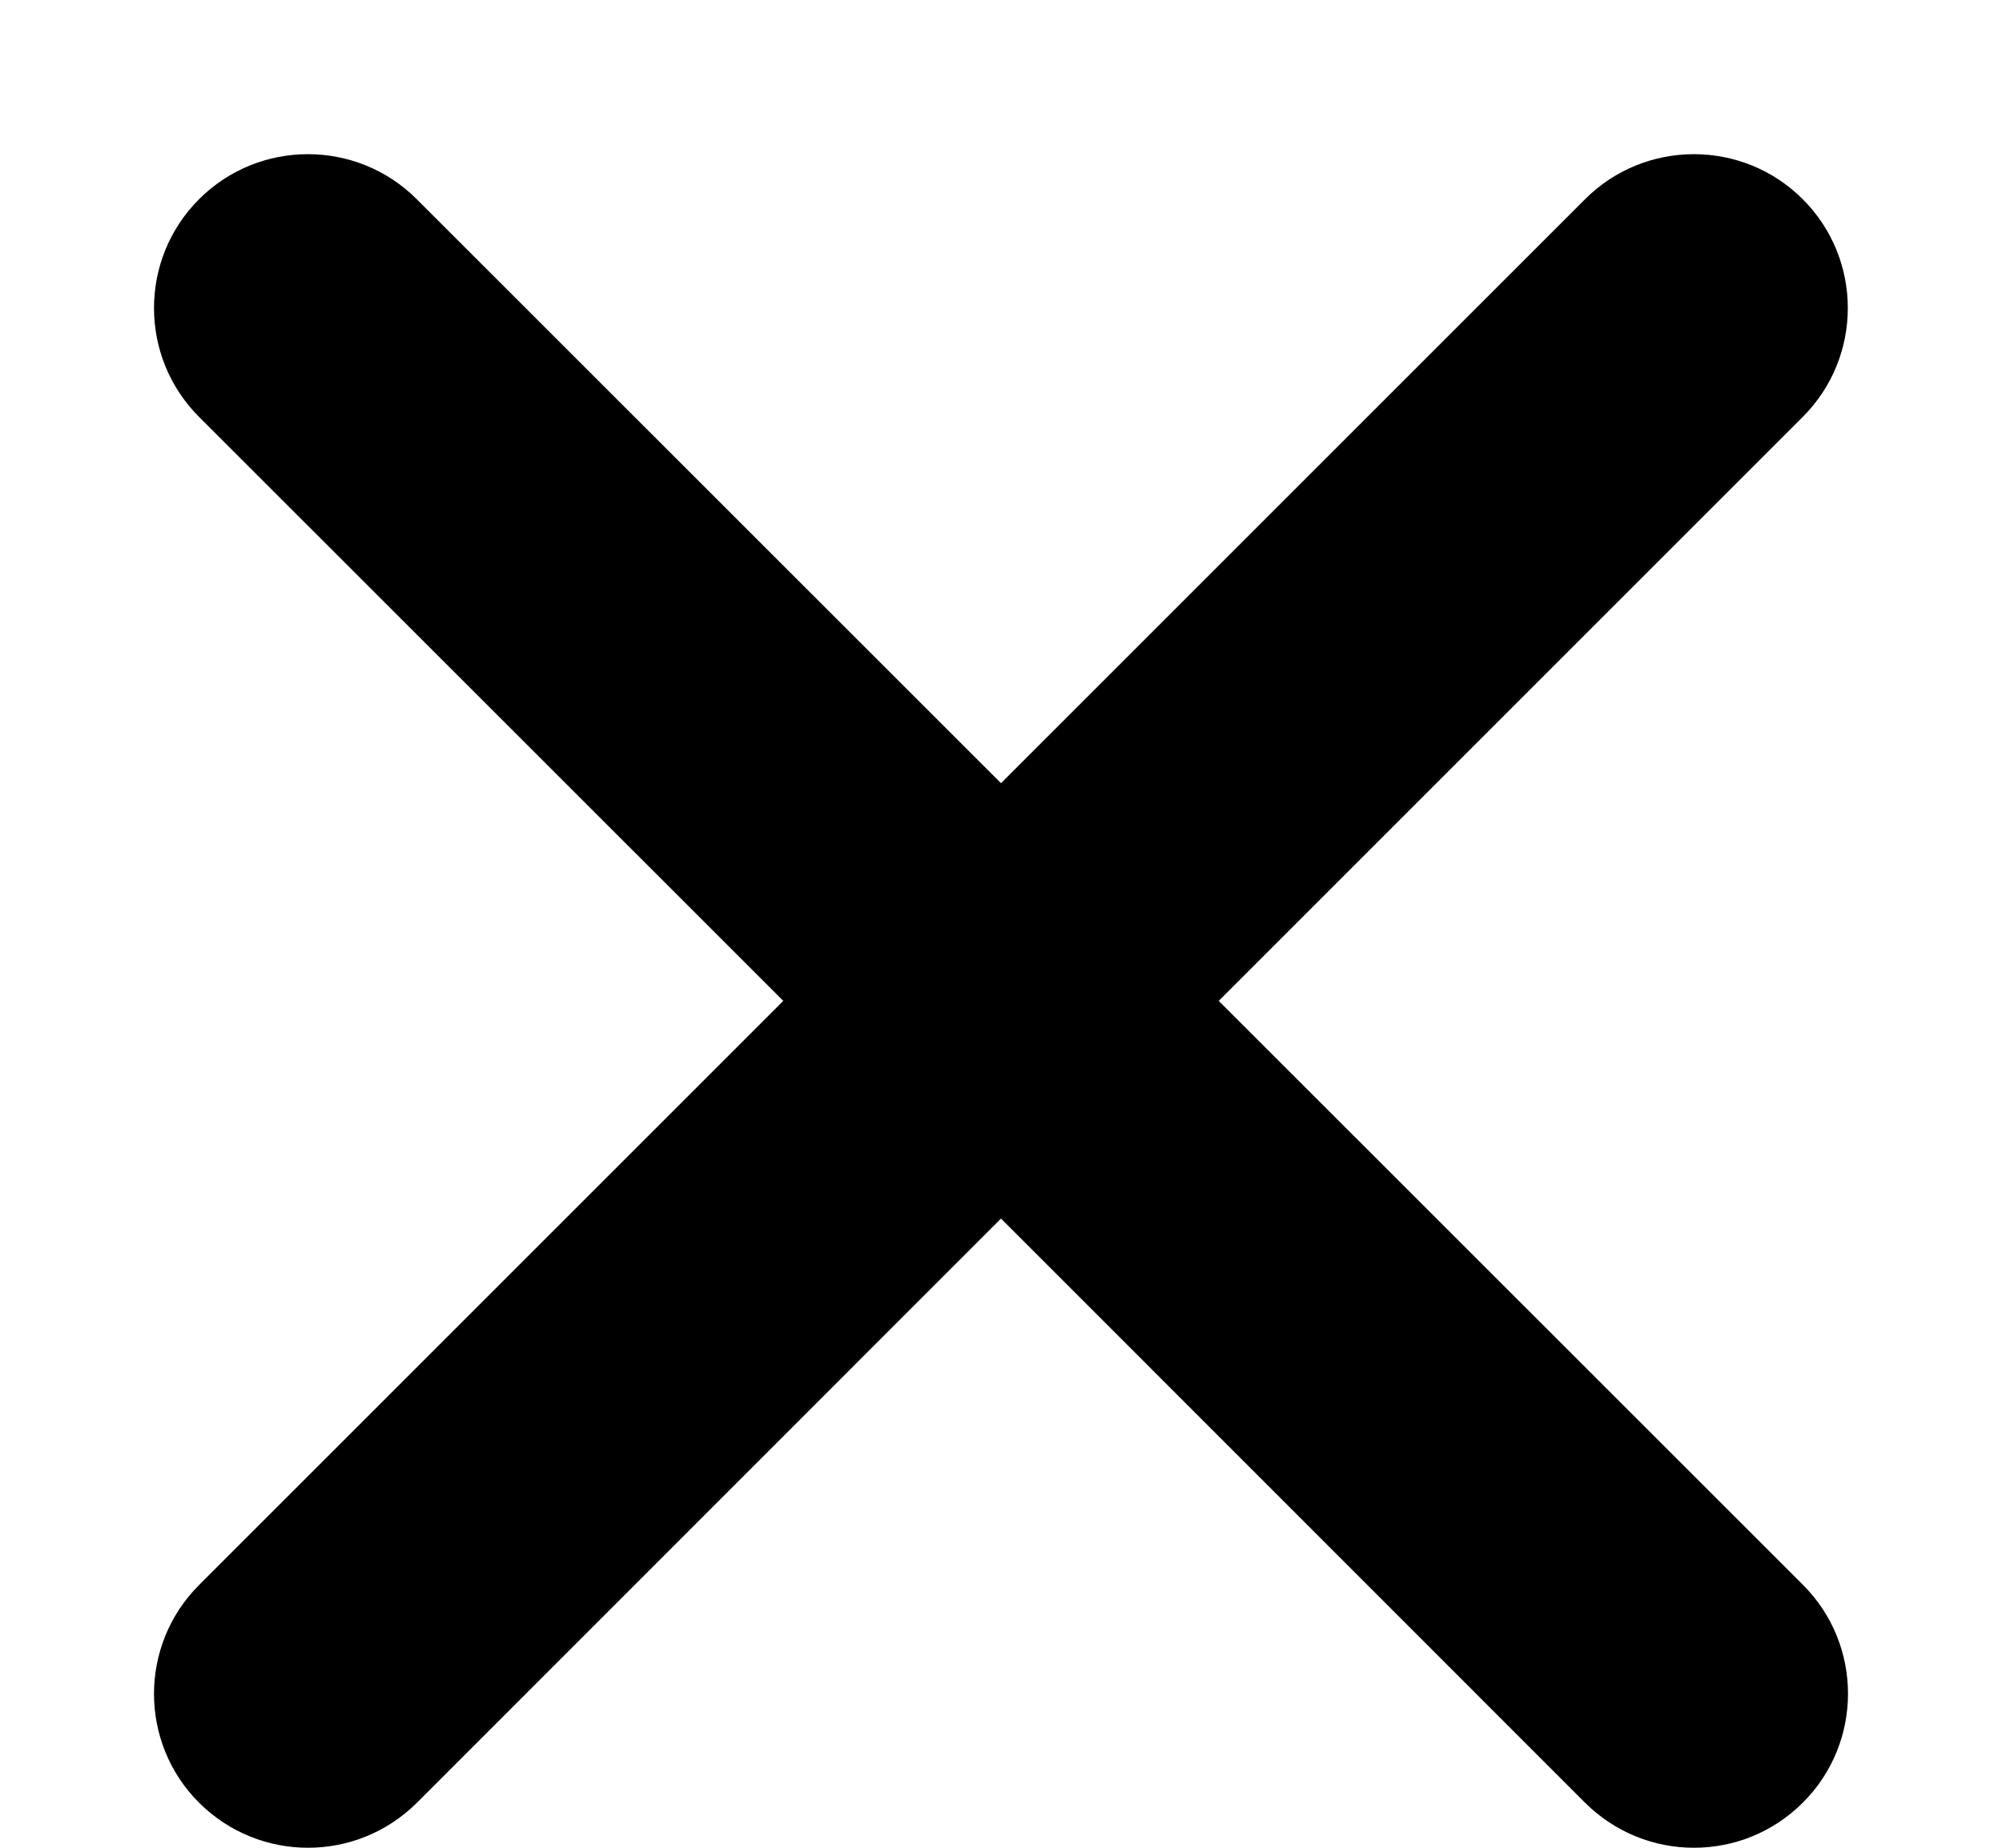
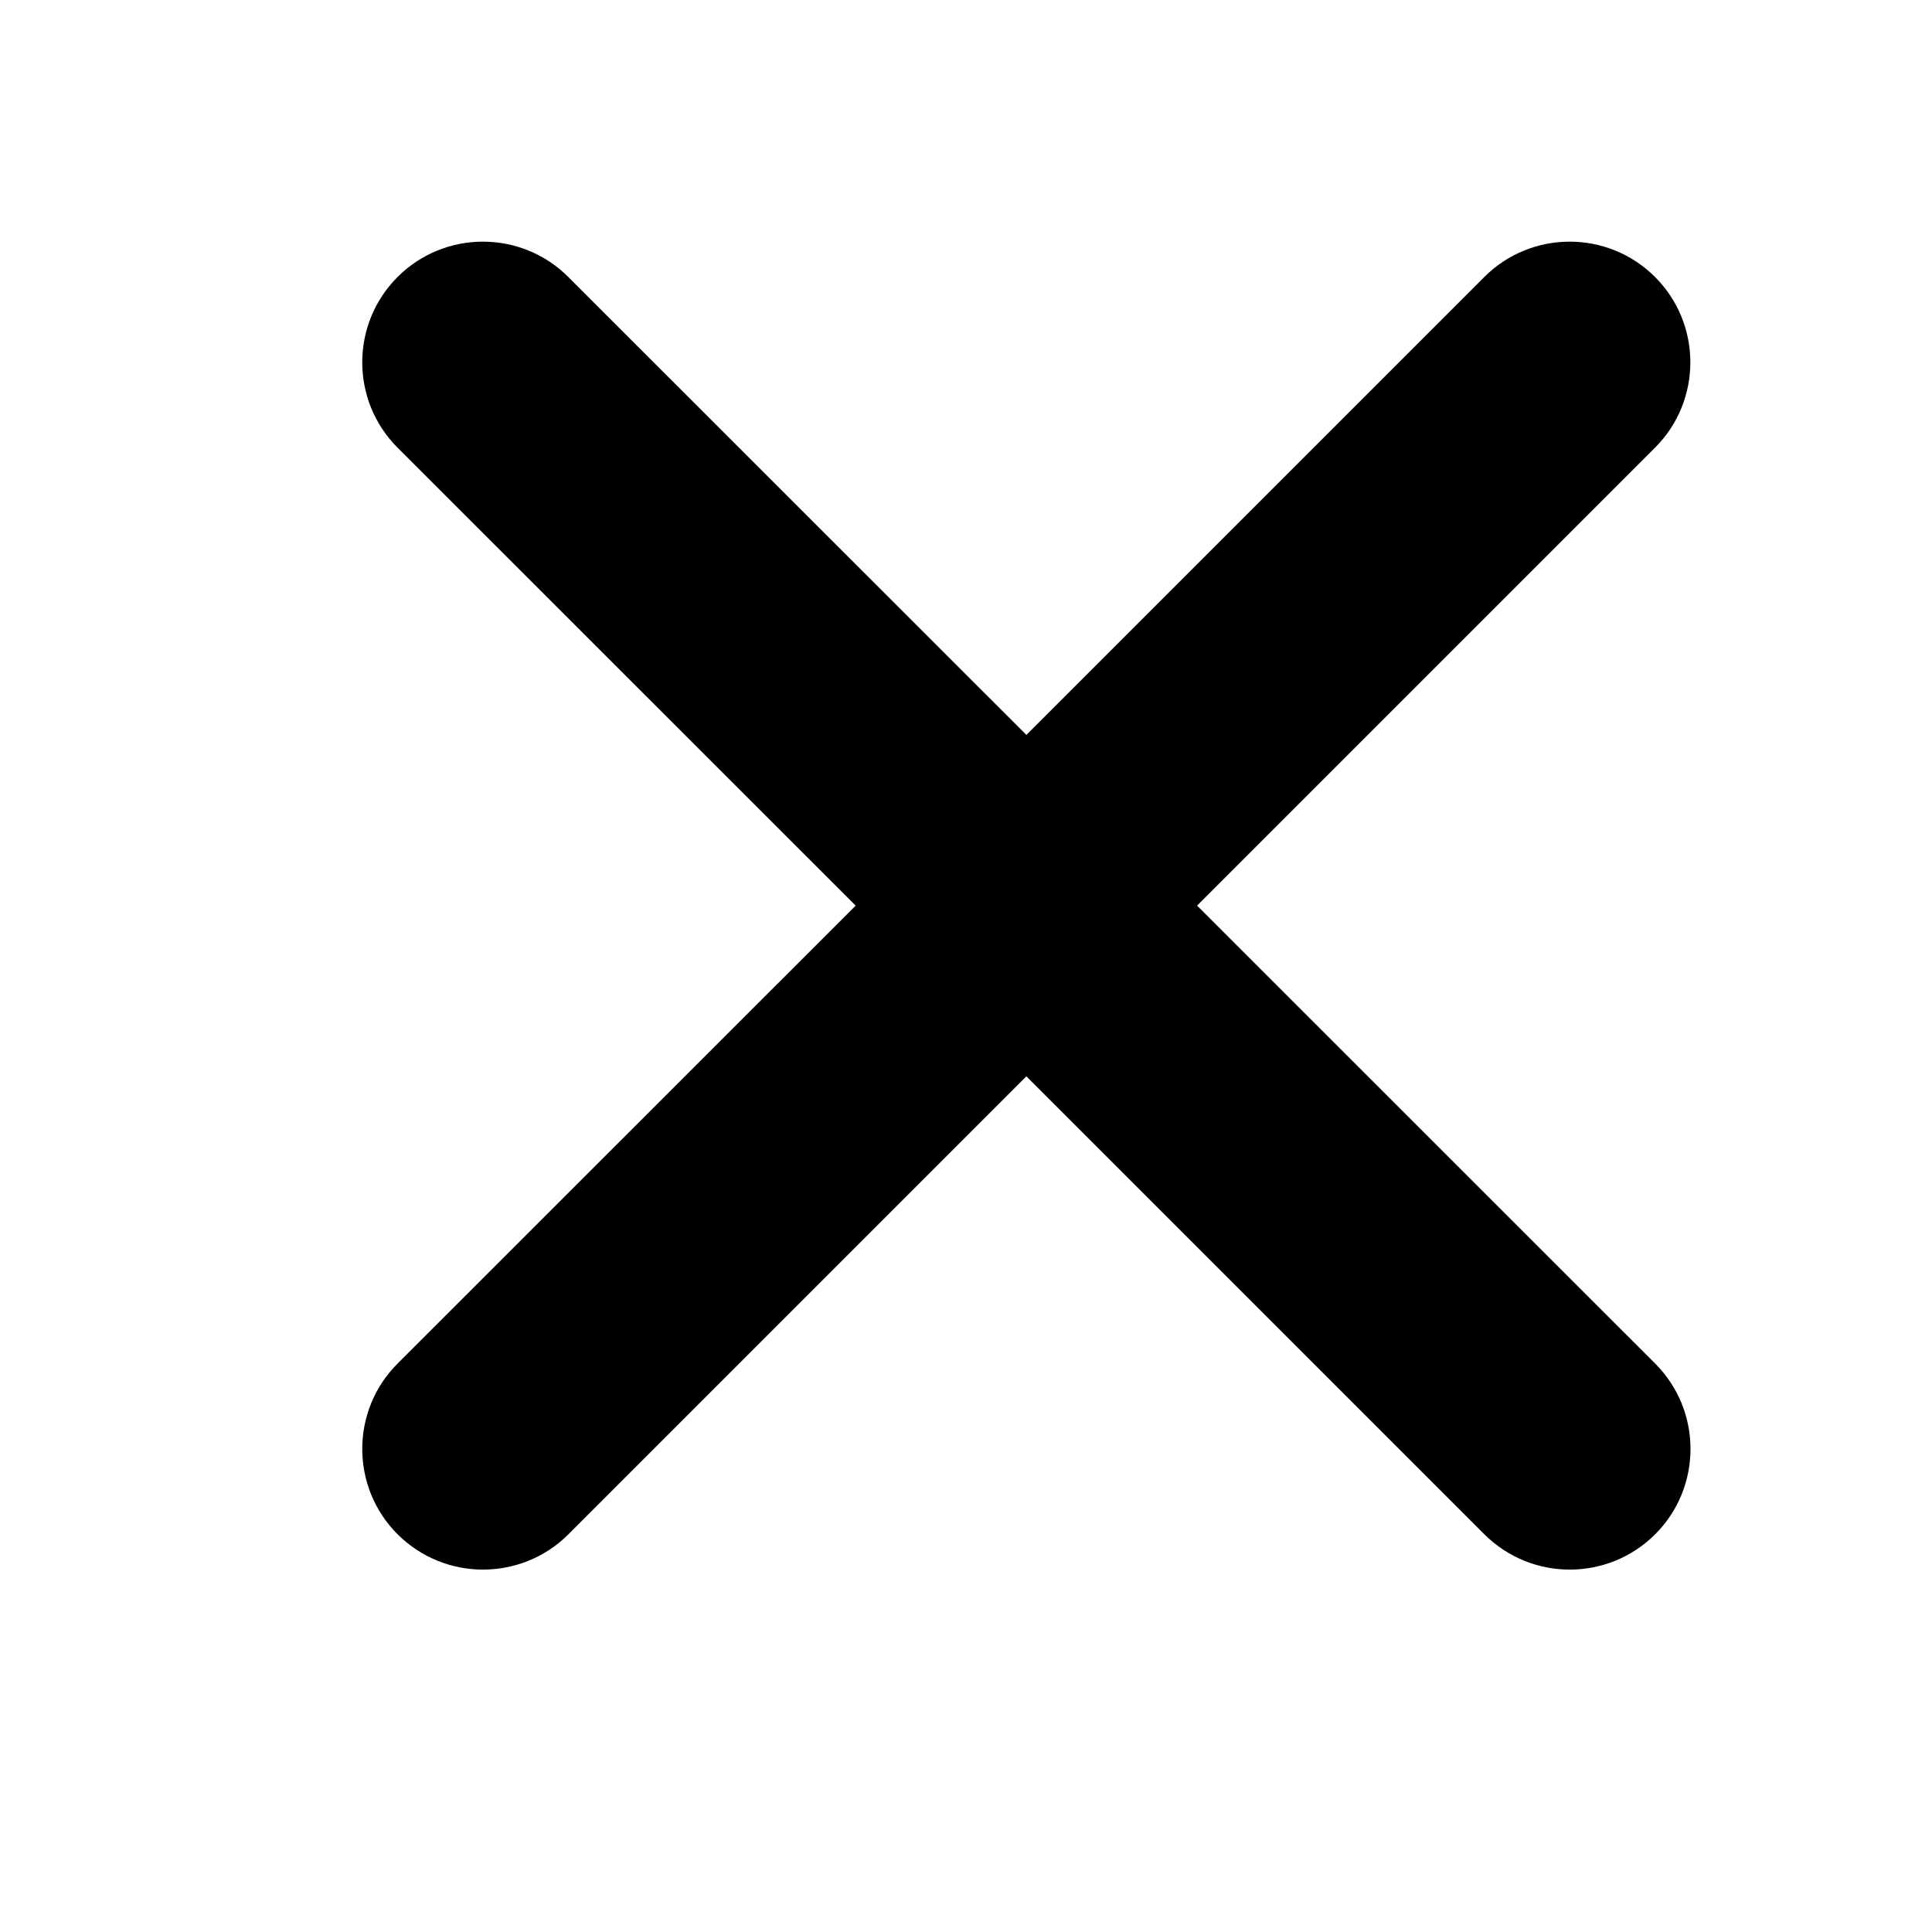
- <svg xmlns="http://www.w3.org/2000/svg" version="1.1" x="0px" y="0px" viewBox="0 0 1040 960" enable-background="new 0 0 1040 960" xml:space="preserve">
+ <svg xmlns="http://www.w3.org/2000/svg" version="1.1" x="0px" y="0px" viewBox="0 0 1280 1280" enable-background="new 0 0 1280 1280" xml:space="preserve">
+   <g id="flag">
+ </g>
+   <g id="flag-small">
+ </g>
+   <g id="signpost">
+ </g>
+   <g id="info-card">
+ </g>
+   <g id="journal">
+ </g>
+   <g id="network">
+ </g>
+   <g id="trash">
+ </g>
+   <g id="card">
+ </g>
+   <g id="browser">
+ </g>
+   <g id="arrows">
+ </g>
  <g id="arrow-left-rod">
</g>
  <g id="arrow-right-rod">
</g>
  <g id="arrow-up-short">
</g>
  <g id="arrow-down-short">
</g>
-   <g id="heart-full">
+   <g id="briefcase">
</g>
-   <g id="balloon-comments-inline">
+   <g id="balloon-comments-fill">
</g>
  <g id="balloon-comments">
</g>
  <g id="check">
</g>
-   <g id="balloon_x5F_topic">
+   <g id="balloon-topic">
</g>
  <g id="persons">
</g>
  <g id="groups">
</g>
-   <g id="building_x5F_big">
+   <g id="link">
</g>
-   <g id="person_x5F_card_x5F_2">
+   <g id="camera">
</g>
-   <g id="person_x5F_card_x5F_3">
+   <g id="balloon-text">
+ </g>
+   <g id="building-big">
+ </g>
+   <g id="person-card-2">
+ </g>
+   <g id="person-card-3">
+ </g>
+   <g id="close-long">
+     <path d="M1096.6,903.4c31.2,31.2,31.2,81.9,0,113.1c-15.6,15.6-36.1,23.4-56.6,23.4s-40.9-7.8-56.6-23.4L680,713.1l-303.4,303.4   c-15.6,15.6-36.1,23.4-56.6,23.4s-40.9-7.8-56.6-23.4c-31.2-31.2-31.2-81.9,0-113.1L566.9,600L263.4,296.6   c-31.2-31.2-31.2-81.9,0-113.1s81.9-31.2,113.1,0L680,486.9l303.4-303.4c31.2-31.2,81.9-31.2,113.1,0s31.2,81.9,0,113.1L793.1,600   L1096.6,903.4z" />
+   </g>
+   <g id="star">
+ </g>
+   <g id="heart-fill">
+ </g>
+   <g id="heart">
</g>
  <g id="plus">
</g>
-   <g id="arrow_x5F_right_x5F_long">
+   <g id="arrow-right-long">
</g>
-   <g id="arrow_x5F_left_x5F_long">
+   <g id="arrow-left-long">
</g>
-   <g id="close_x5F_short">
+   <g id="close-short">
</g>
  <g id="hash">
</g>
  <g id="people">
</g>
-   <g id="building_x5F_small">
+   <g id="building-small">
</g>
  <g id="person">
</g>
-   <g id="heart_x5F_inline">
- </g>
-   <g id="close_x5F_long">
-     <path d="M936.6,823.4c31.2,31.2,31.2,81.9,0,113.1C920.9,952.2,900.5,960,880,960s-40.9-7.8-56.6-23.4L520,633.1L216.6,936.6   C200.9,952.2,180.5,960,160,960s-40.9-7.8-56.6-23.4c-31.2-31.2-31.2-81.9,0-113.1L406.9,520L103.4,216.6   c-31.2-31.2-31.2-81.9,0-113.1s81.9-31.2,113.1,0L520,406.9l303.4-303.4c31.2-31.2,81.9-31.2,113.1,0s31.2,81.9,0,113.1L633.1,520   L936.6,823.4z" />
-   </g>
  <g id="post">
- </g>
-   <g id="star">
- </g>
-   <g id="heart_x5F_outline">
- </g>
-   <g id="link">
- </g>
-   <g id="camera">
- </g>
-   <g id="balloon_x5F_text">
</g>
  <g id="pin">
</g>
  <g id="clock">
</g>
-   <g id="guide">
- </g>
</svg>
